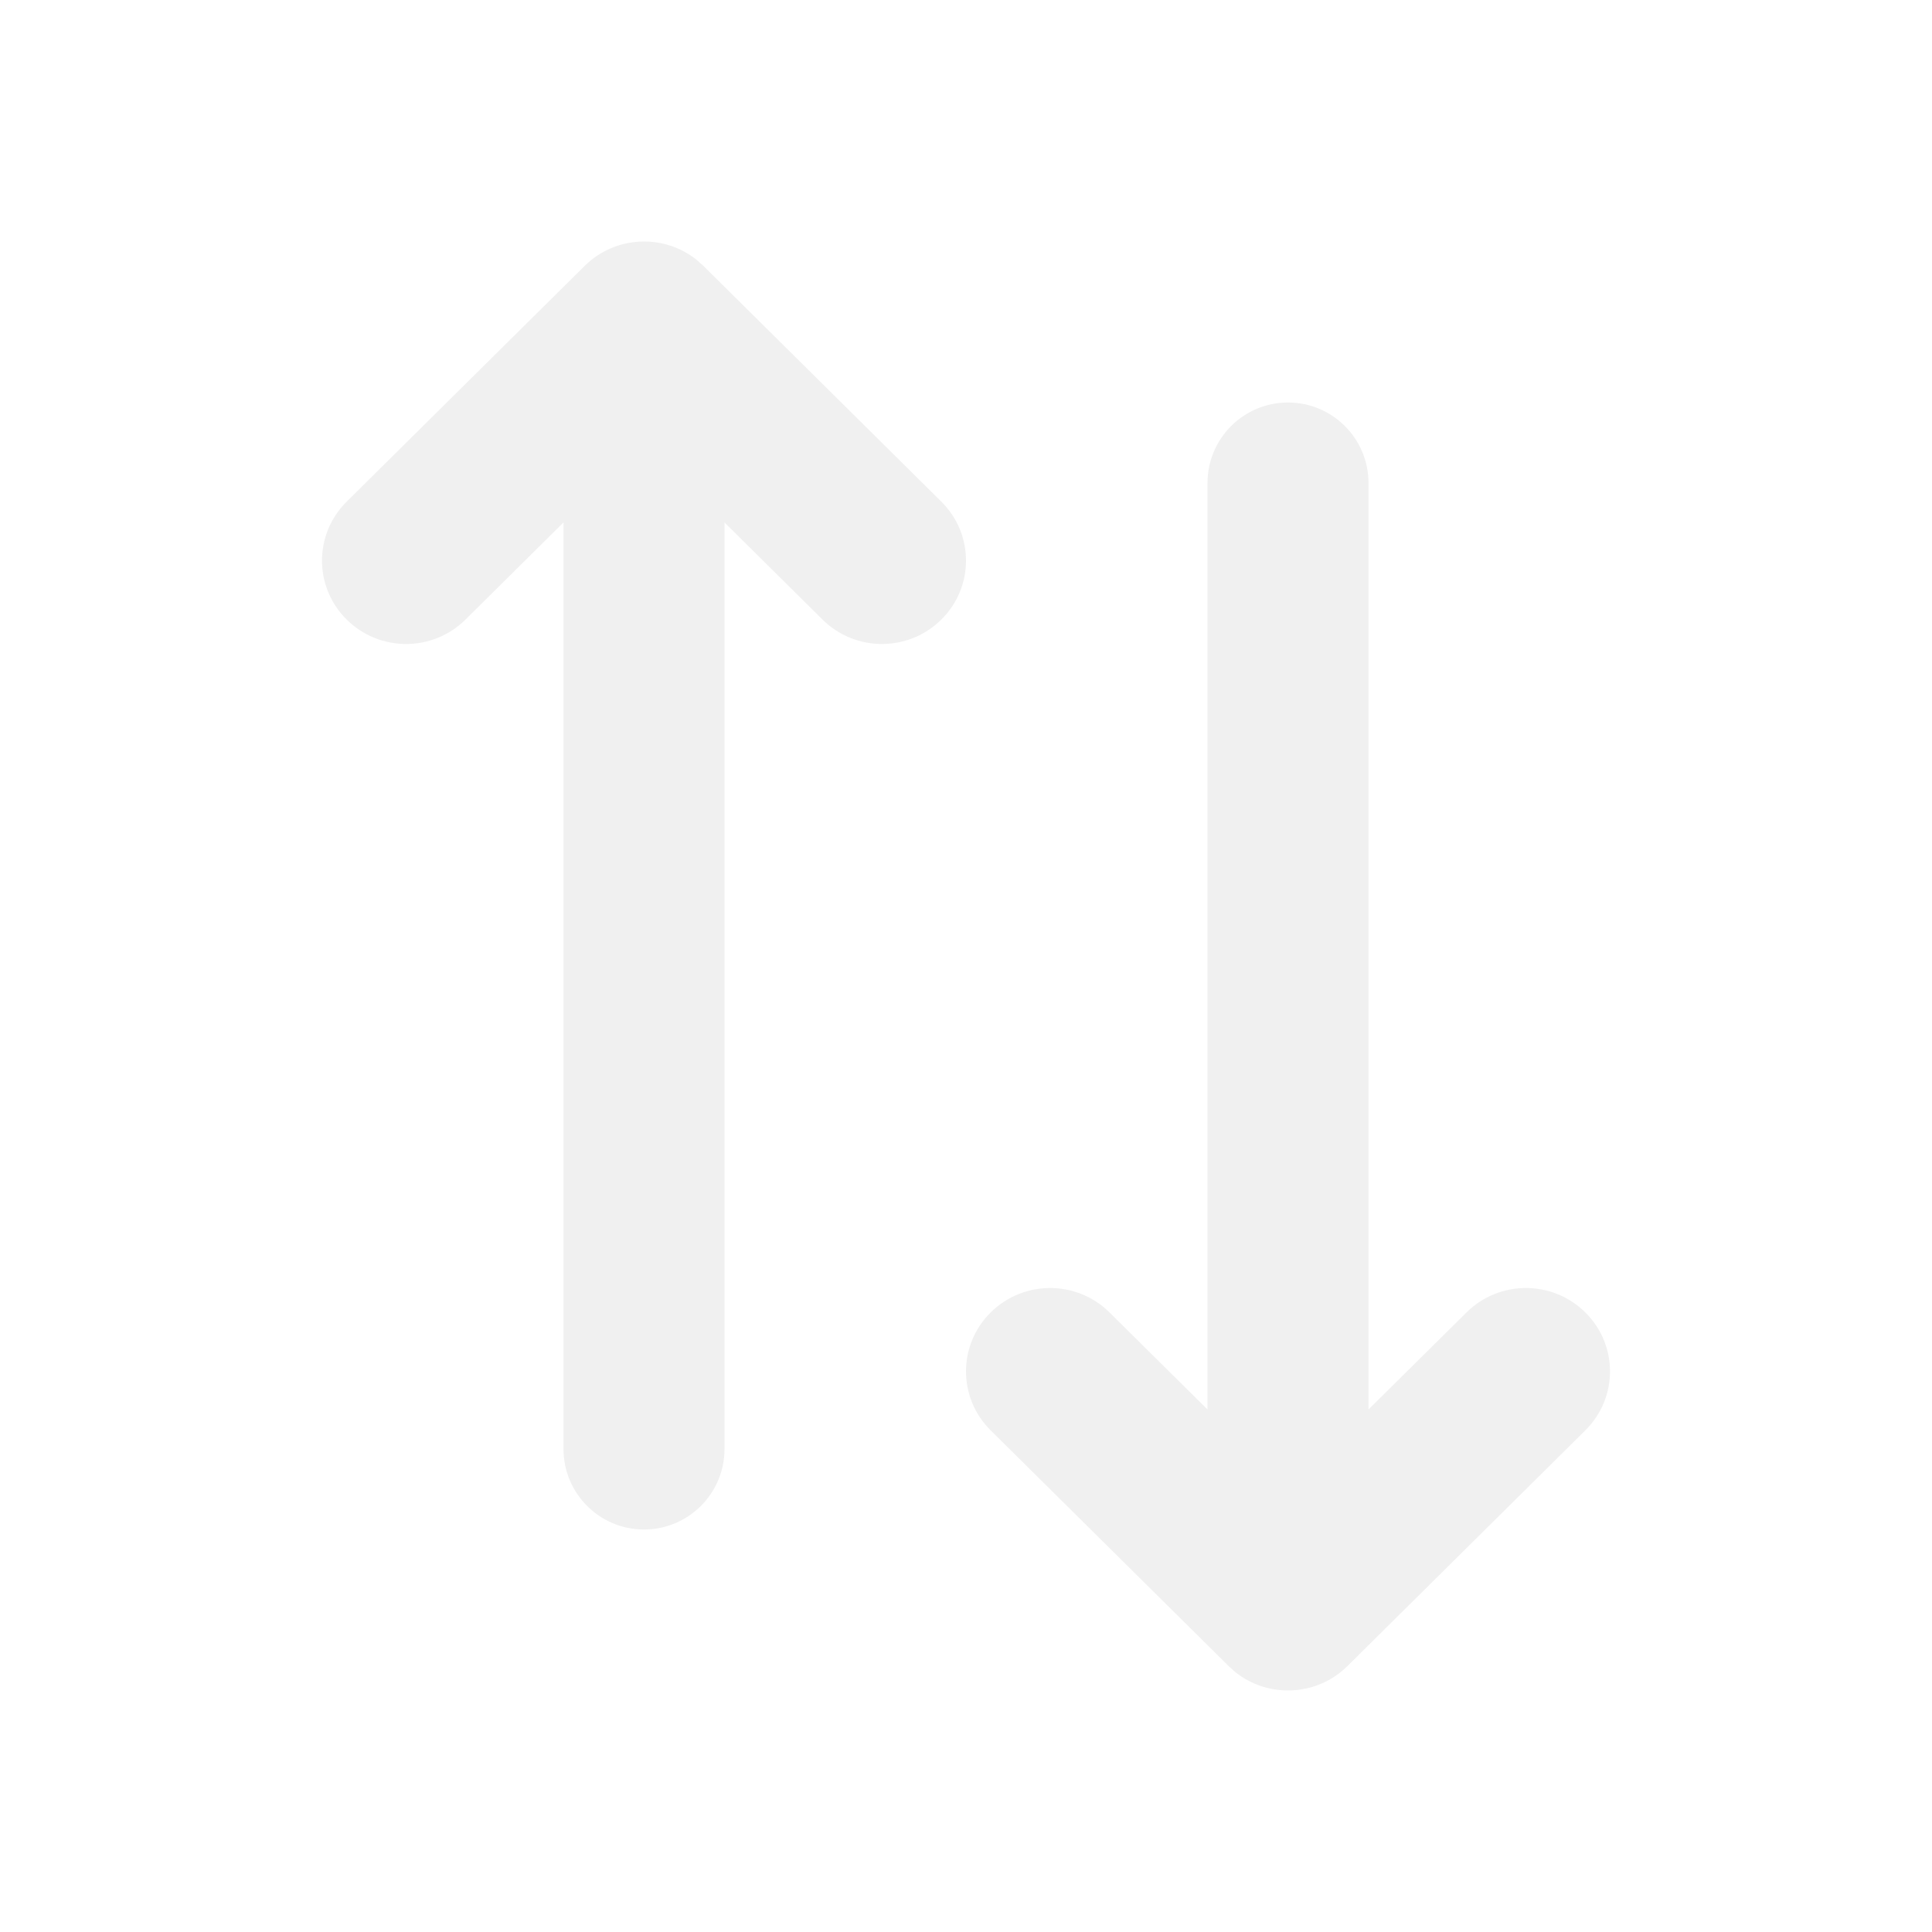
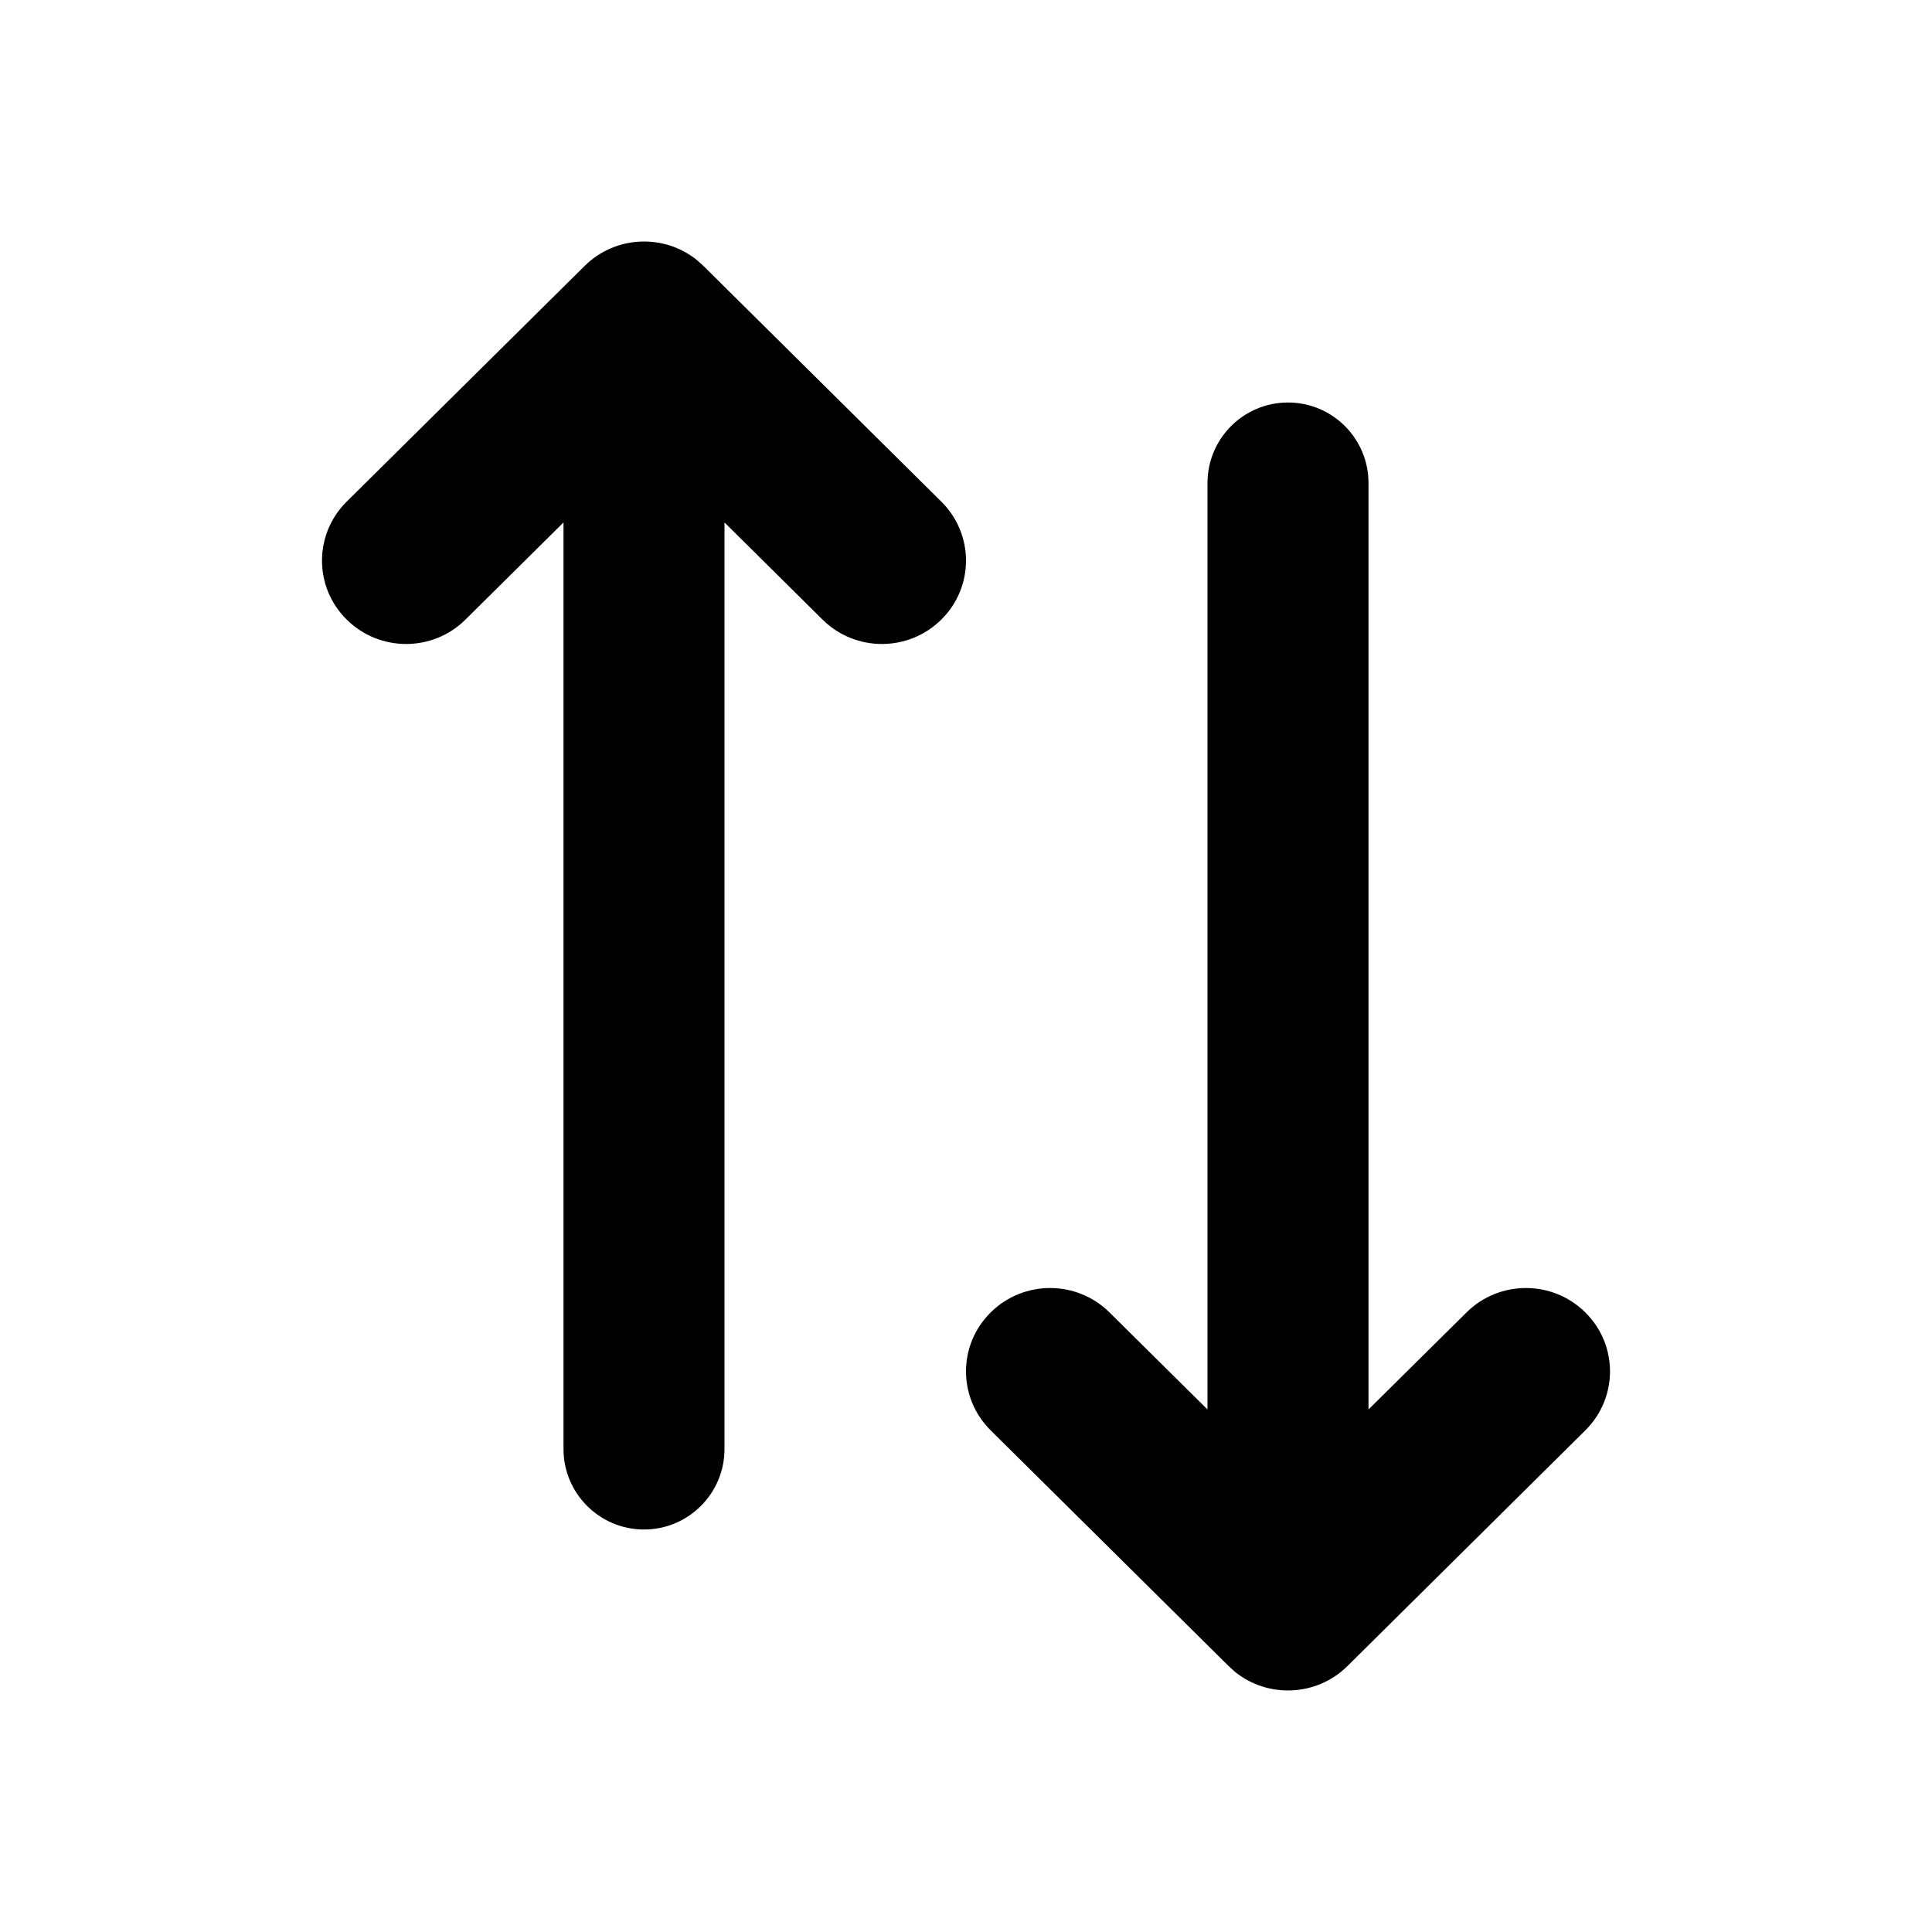
<svg xmlns="http://www.w3.org/2000/svg" width="24" height="24" viewBox="0 0 24 24" fill="none">
-   <path d="M16 5C16.552 5 17 5.448 17 6V17.509L18.217 16.304C18.625 15.899 19.286 15.899 19.694 16.304C20.102 16.708 20.102 17.363 19.694 17.768L16.739 20.696C16.357 21.075 15.751 21.099 15.341 20.768L15.262 20.696L12.306 17.768C11.898 17.363 11.898 16.708 12.306 16.304C12.714 15.899 13.375 15.899 13.783 16.304L15 17.509V6C15 5.448 15.448 5 16 5Z" fill="#F0F0F0" />
-   <path d="M7.262 3.304C7.644 2.925 8.249 2.9 8.659 3.232L8.739 3.304L11.694 6.232C12.102 6.637 12.102 7.292 11.694 7.696C11.286 8.101 10.625 8.101 10.217 7.696L9 6.49V18C9 18.552 8.552 19 8 19C7.448 19 7 18.552 7 18V6.49L5.783 7.696C5.375 8.101 4.714 8.101 4.306 7.696C3.898 7.292 3.898 6.637 4.306 6.232L7.262 3.304Z" fill="#F0F0F0" />
+   <path d="M16 5C16.552 5 17 5.448 17 6V17.509L18.217 16.304C18.625 15.899 19.286 15.899 19.694 16.304C20.102 16.708 20.102 17.363 19.694 17.768L16.739 20.696C16.357 21.075 15.751 21.099 15.341 20.768L15.262 20.696L12.306 17.768C11.898 17.363 11.898 16.708 12.306 16.304C12.714 15.899 13.375 15.899 13.783 16.304L15 17.509V6C15 5.448 15.448 5 16 5Z" fill="currentColor" />
+   <path d="M7.262 3.304C7.644 2.925 8.249 2.9 8.659 3.232L8.739 3.304L11.694 6.232C12.102 6.637 12.102 7.292 11.694 7.696C11.286 8.101 10.625 8.101 10.217 7.696L9 6.49V18C9 18.552 8.552 19 8 19C7.448 19 7 18.552 7 18V6.49L5.783 7.696C5.375 8.101 4.714 8.101 4.306 7.696C3.898 7.292 3.898 6.637 4.306 6.232L7.262 3.304Z" fill="currentColor" />
</svg>
